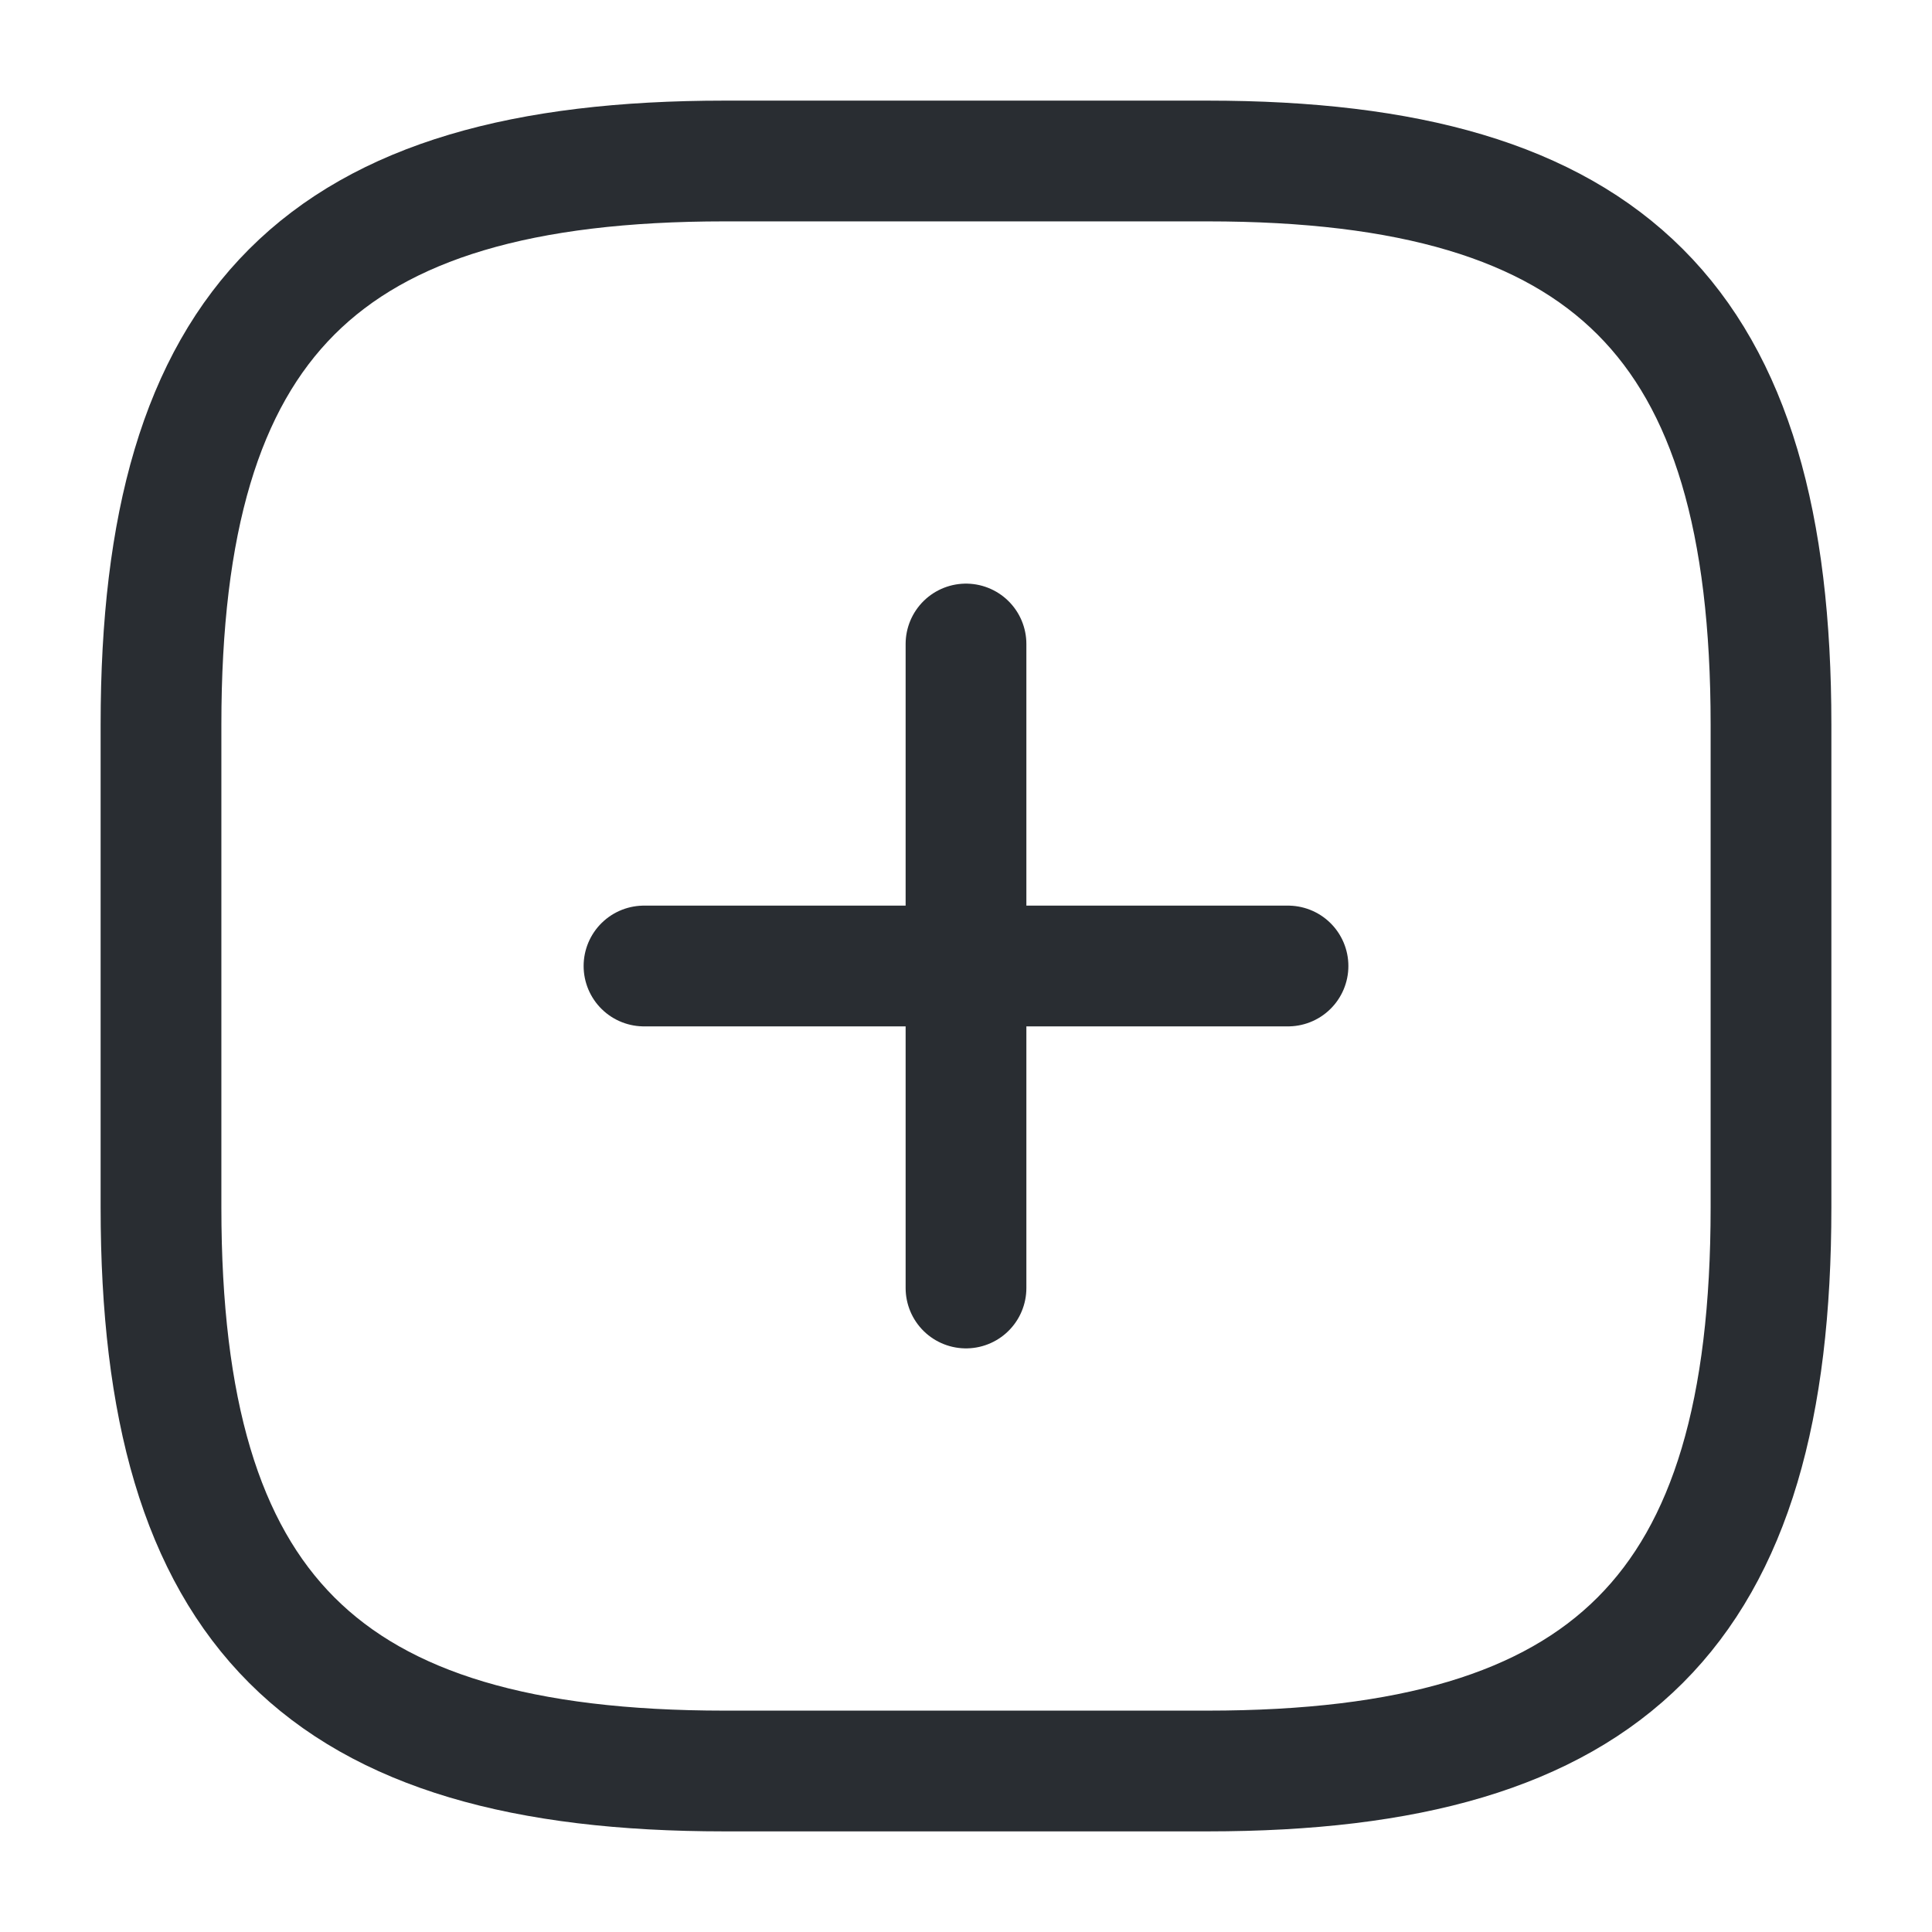
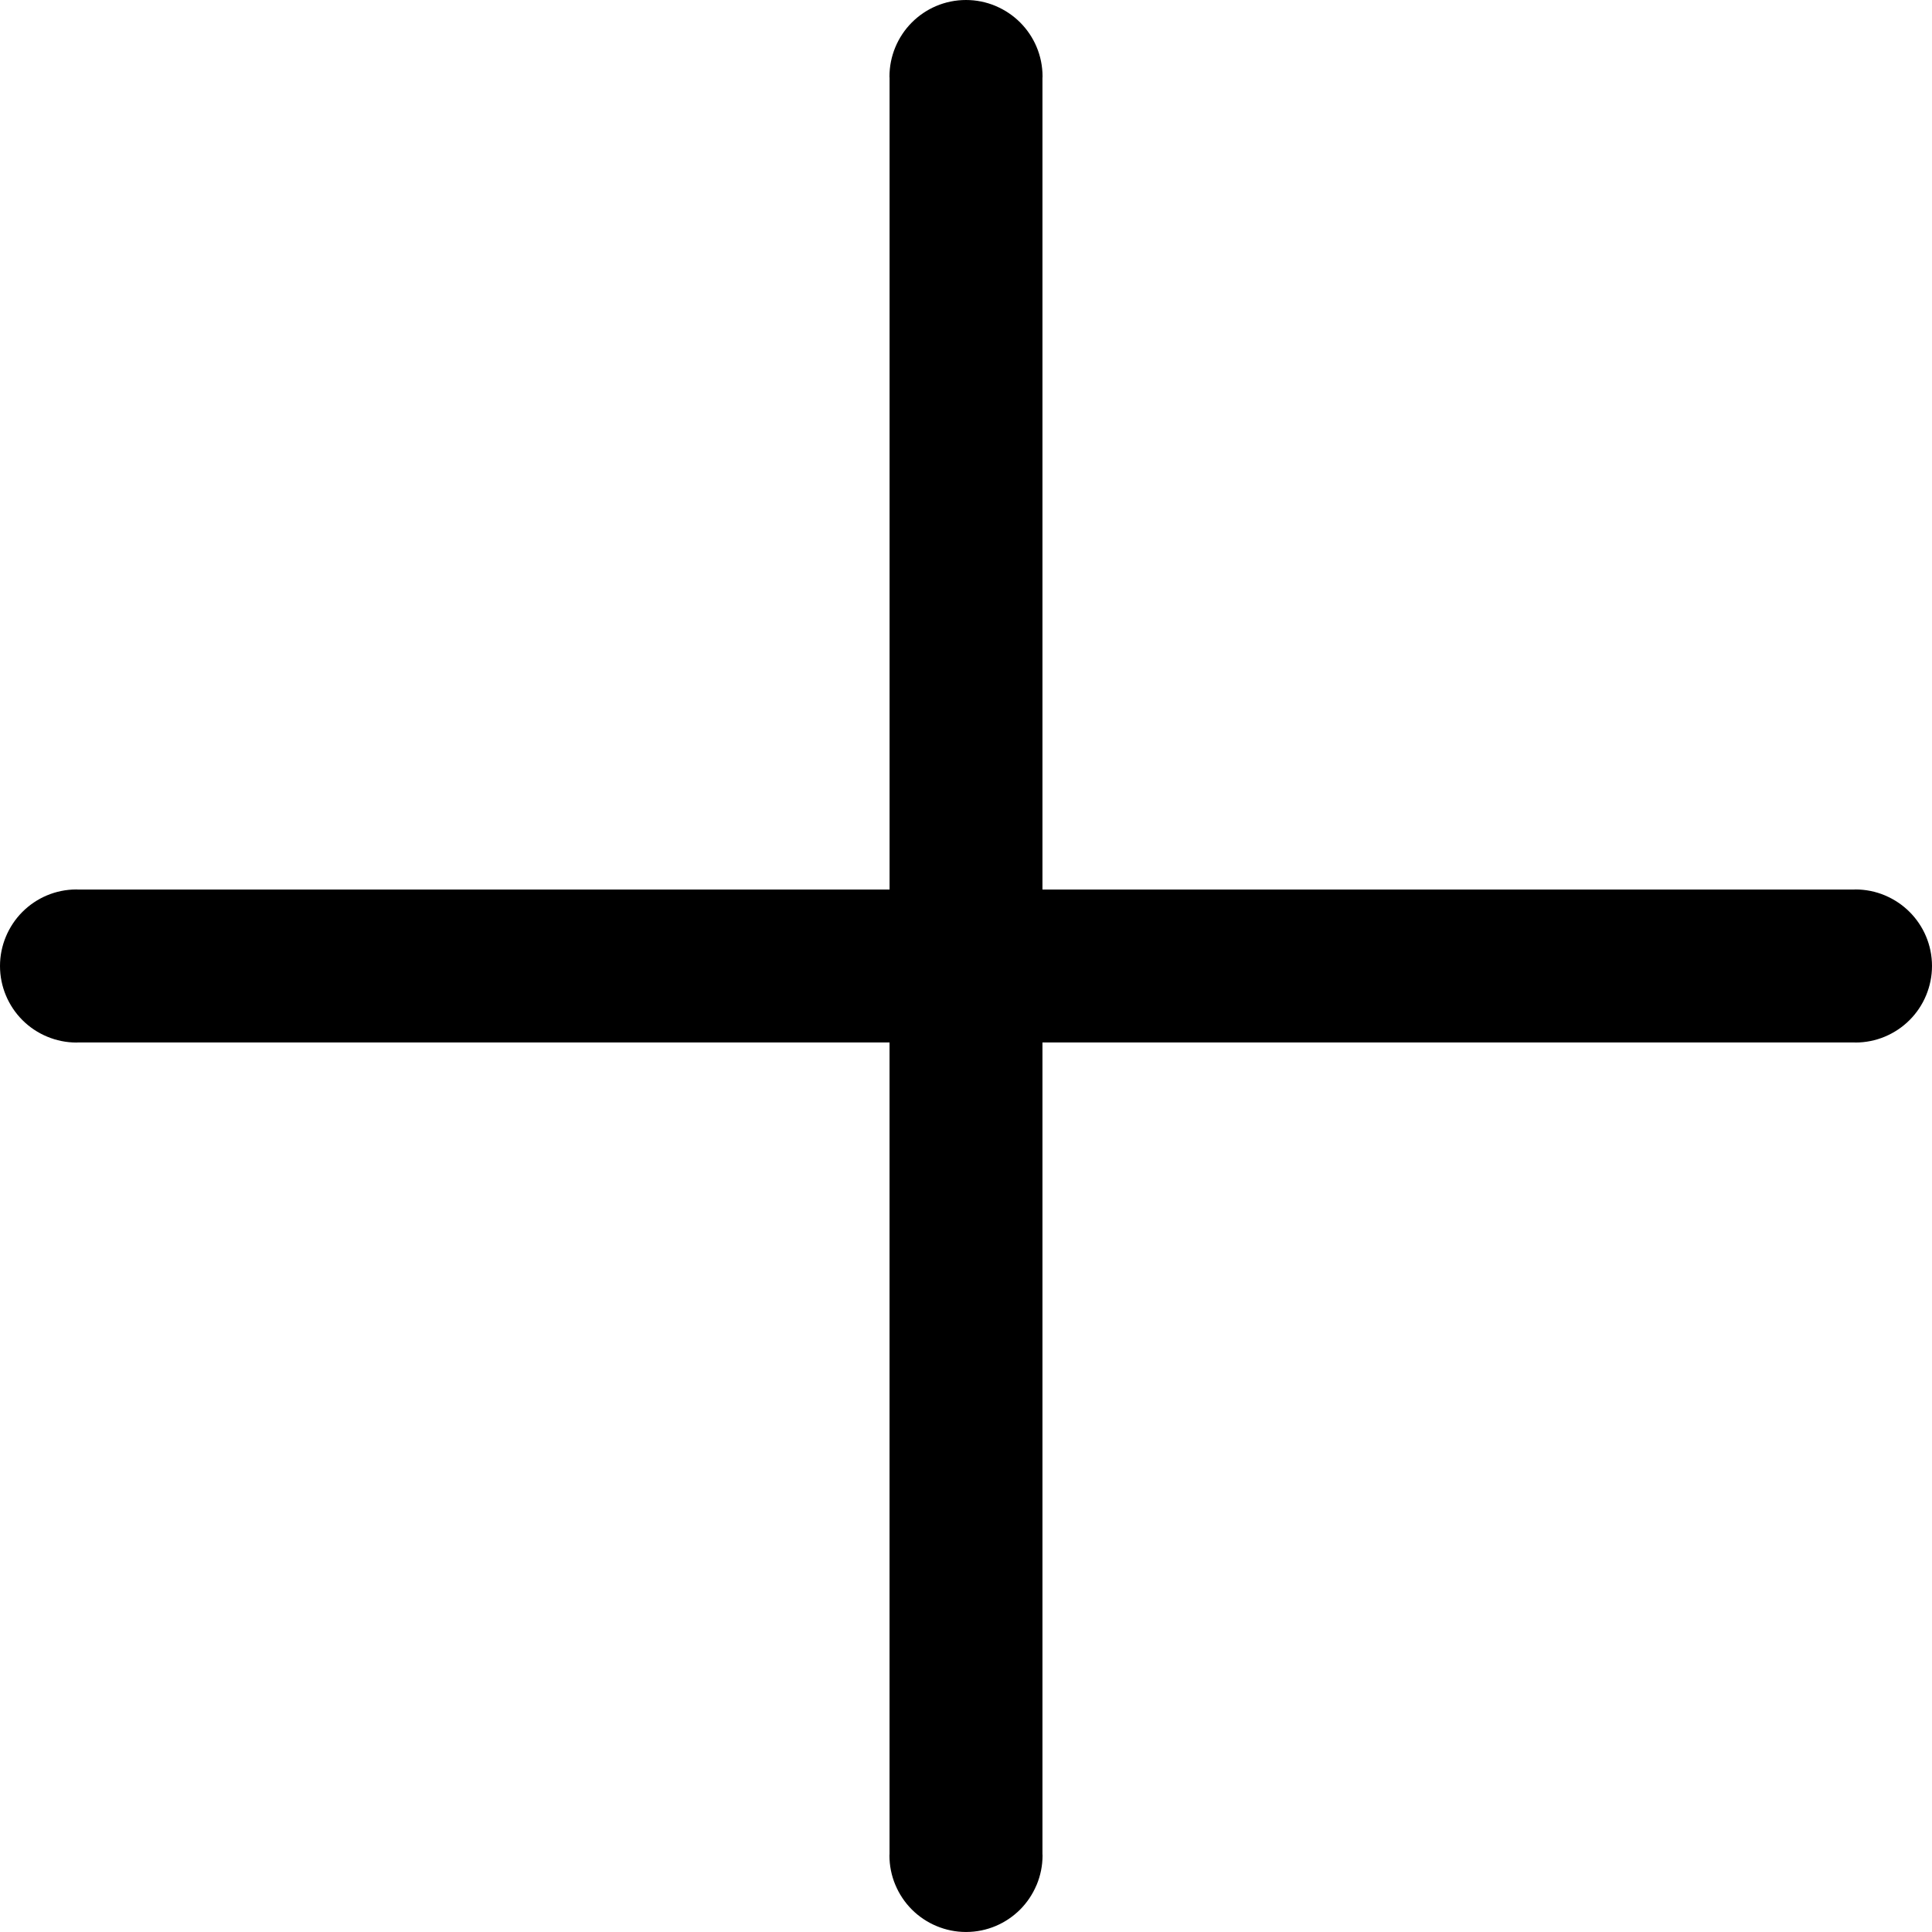
- <svg xmlns="http://www.w3.org/2000/svg" width="800px" height="800px" viewBox="0 0 24 24" fill="none">
-   <path d="M8 12H16" stroke="#292D32" stroke-width="1.5" stroke-linecap="round" stroke-linejoin="round" />
-   <path d="M12 16V8" stroke="#292D32" stroke-width="1.5" stroke-linecap="round" stroke-linejoin="round" />
-   <path d="M9 22H15C20 22 22 20 22 15V9C22 4 20 2 15 2H9C4 2 2 4 2 9V15C2 20 4 22 9 22Z" stroke="#292D32" stroke-width="1.5" stroke-linecap="round" stroke-linejoin="round" />
+ <svg xmlns="http://www.w3.org/2000/svg" version="1.1" id="Layer_1" x="0px" y="0px" width="122.881px" height="122.88px" viewBox="0 0 122.881 122.88" enable-background="new 0 0 122.881 122.88" xml:space="preserve">
+   <g>
+     <path d="M56.573,4.868c0-0.655,0.132-1.283,0.37-1.859c0.249-0.6,0.61-1.137,1.056-1.583C58.879,0.545,60.097,0,61.44,0 c0.658,0,1.287,0.132,1.863,0.371c0.012,0.005,0.023,0.011,0.037,0.017c0.584,0.248,1.107,0.603,1.543,1.039 c0.881,0.88,1.426,2.098,1.426,3.442c0,0.03-0.002,0.06-0.006,0.089v51.62l51.619,0c0.029-0.003,0.061-0.006,0.09-0.006 c0.656,0,1.285,0.132,1.861,0.371c0.014,0.005,0.025,0.011,0.037,0.017c0.584,0.248,1.107,0.603,1.543,1.039 c0.881,0.88,1.428,2.098,1.428,3.441c0,0.654-0.133,1.283-0.371,1.859c-0.248,0.6-0.609,1.137-1.057,1.583 c-0.445,0.445-0.98,0.806-1.58,1.055v0.001c-0.576,0.238-1.205,0.37-1.861,0.37c-0.029,0-0.061-0.002-0.09-0.006l-51.619,0.001 v51.619c0.004,0.029,0.006,0.06,0.006,0.09c0,0.656-0.133,1.286-0.371,1.861c-0.006,0.014-0.012,0.025-0.018,0.037 c-0.248,0.584-0.602,1.107-1.037,1.543c-0.883,0.882-2.1,1.427-3.443,1.427c-0.654,0-1.283-0.132-1.859-0.371 c-0.6-0.248-1.137-0.609-1.583-1.056c-0.445-0.444-0.806-0.98-1.055-1.58h-0.001c-0.239-0.575-0.371-1.205-0.371-1.861 c0-0.03,0.002-0.061,0.006-0.09V66.303H4.958c-0.029,0.004-0.059,0.006-0.09,0.006c-0.654,0-1.283-0.132-1.859-0.371 c-0.6-0.248-1.137-0.609-1.583-1.056c-0.445-0.445-0.806-0.98-1.055-1.58H0.371C0.132,62.726,0,62.097,0,61.44 c0-0.655,0.132-1.283,0.371-1.859c0.249-0.6,0.61-1.137,1.056-1.583c0.881-0.881,2.098-1.426,3.442-1.426 c0.031,0,0.061,0.002,0.09,0.006l51.62,0l0-51.62C56.575,4.928,56.573,4.898,56.573,4.868L56.573,4.868z" />
+   </g>
</svg>
